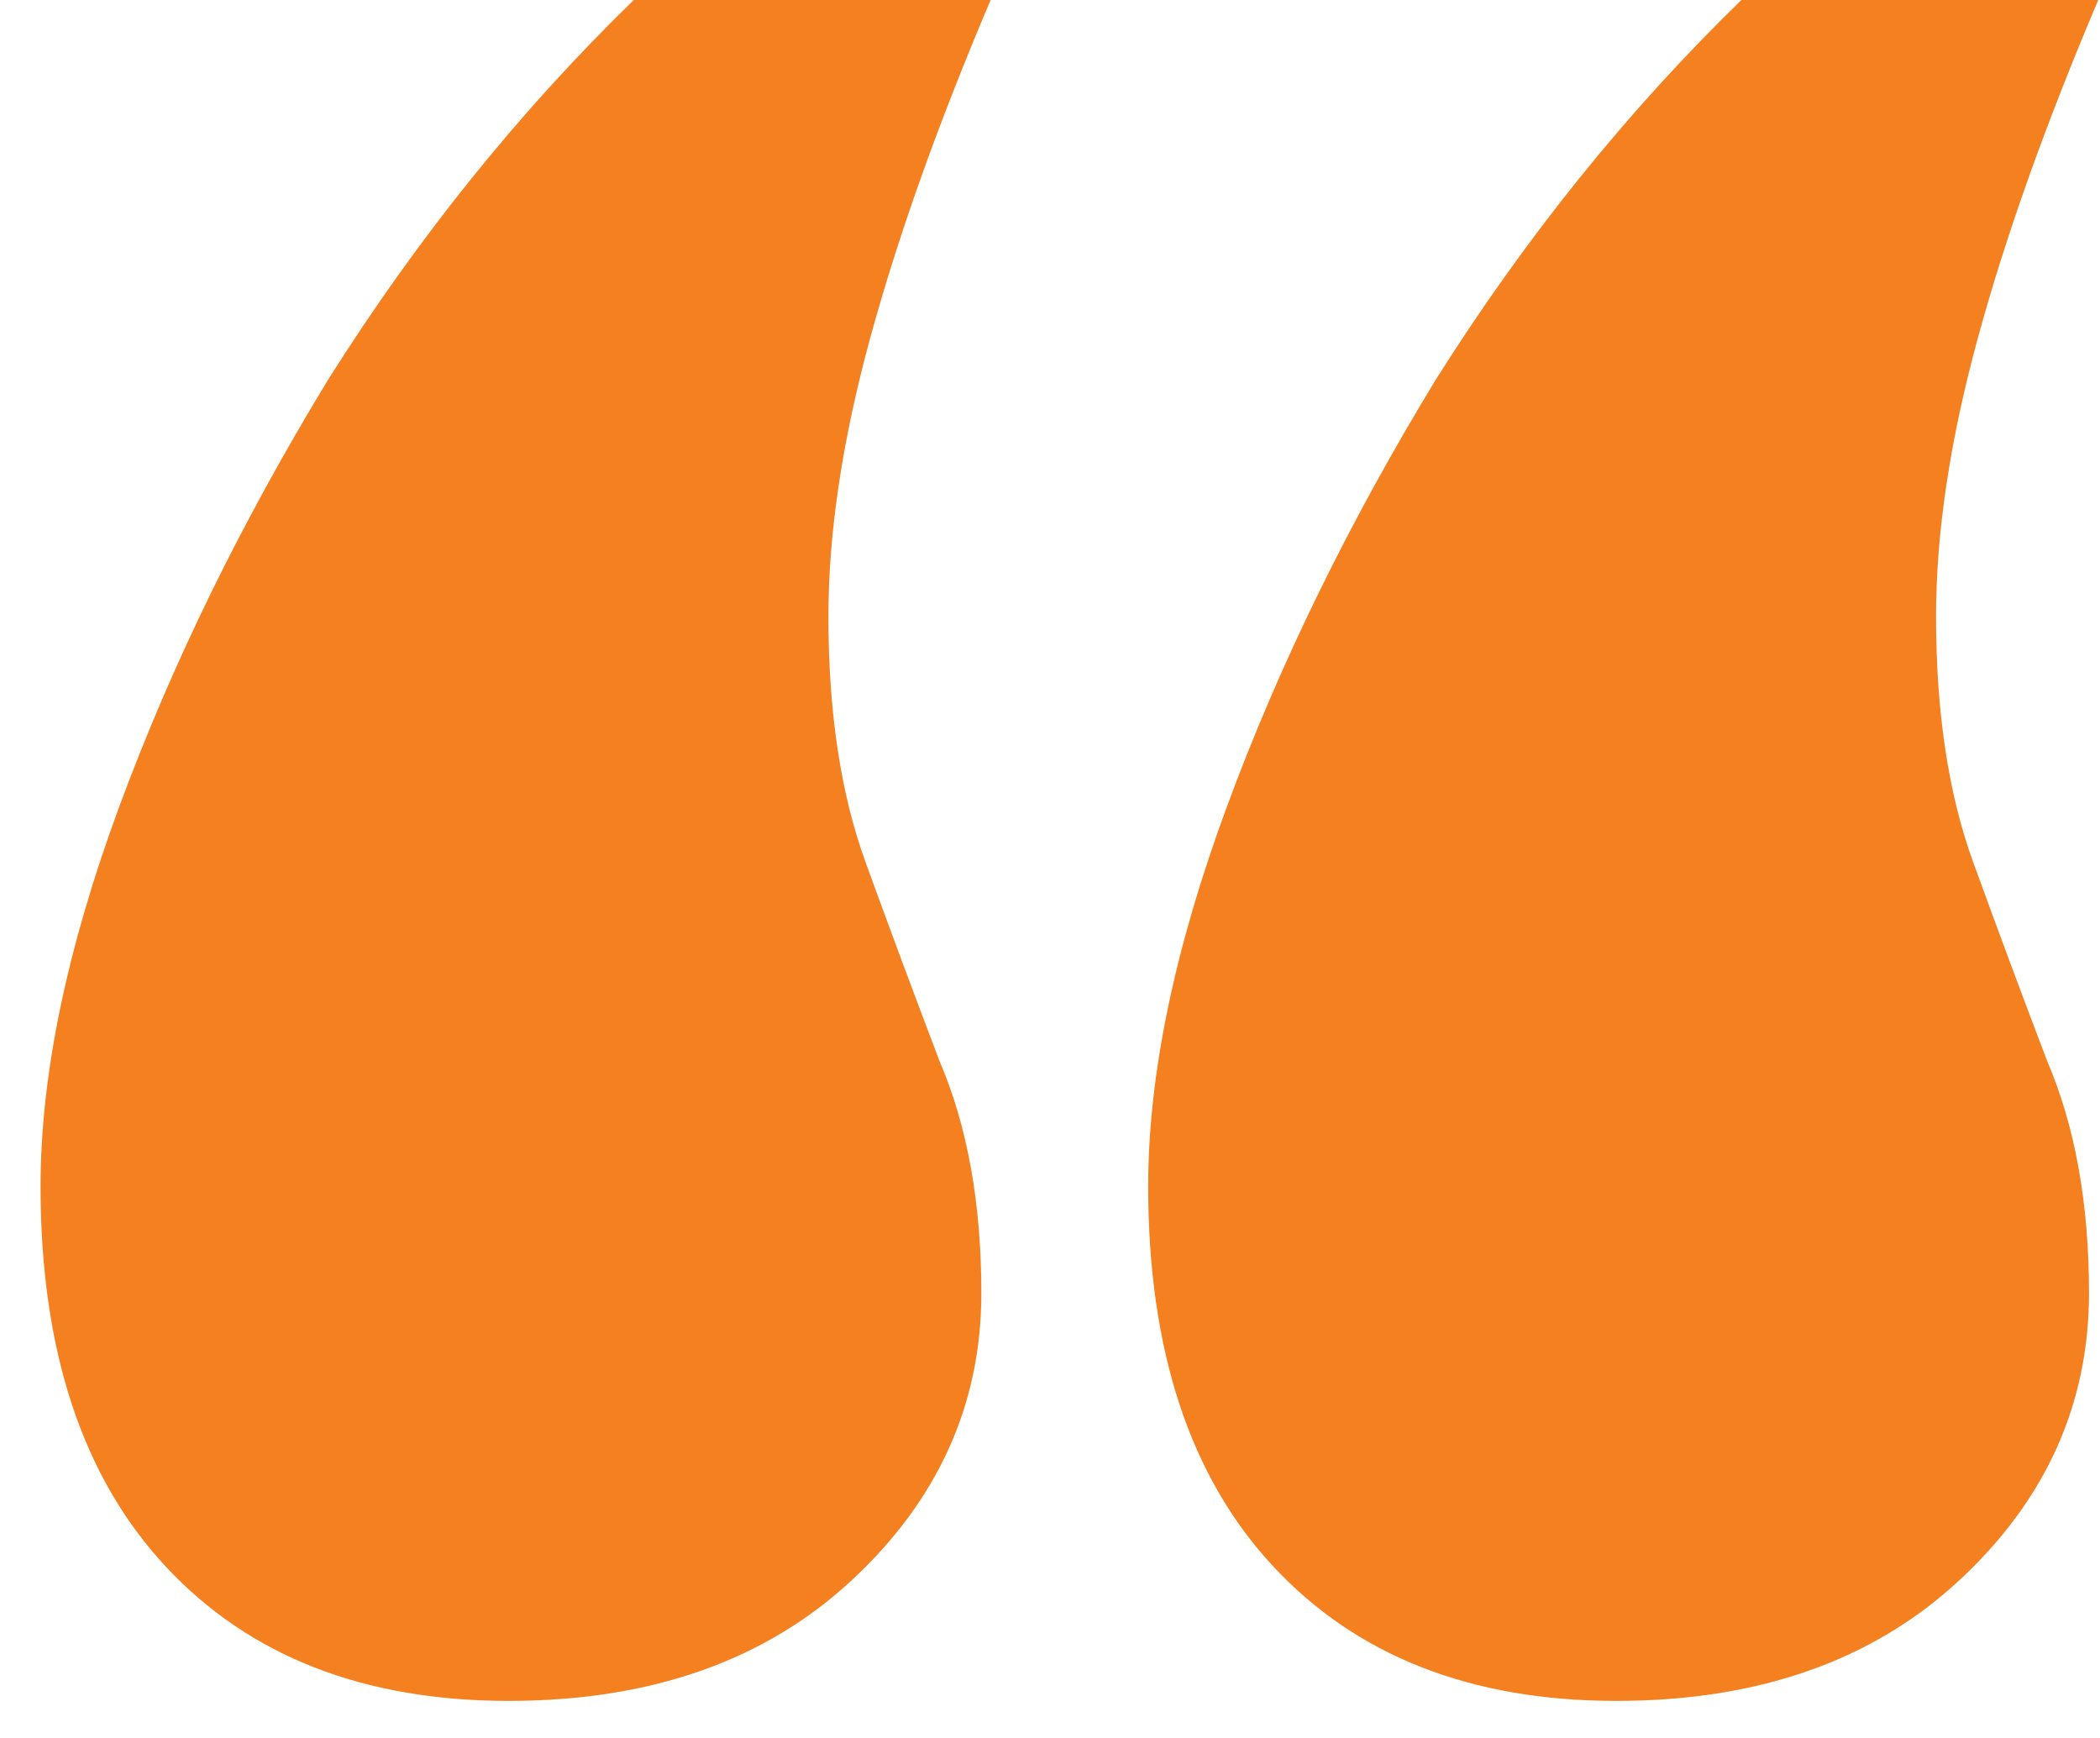
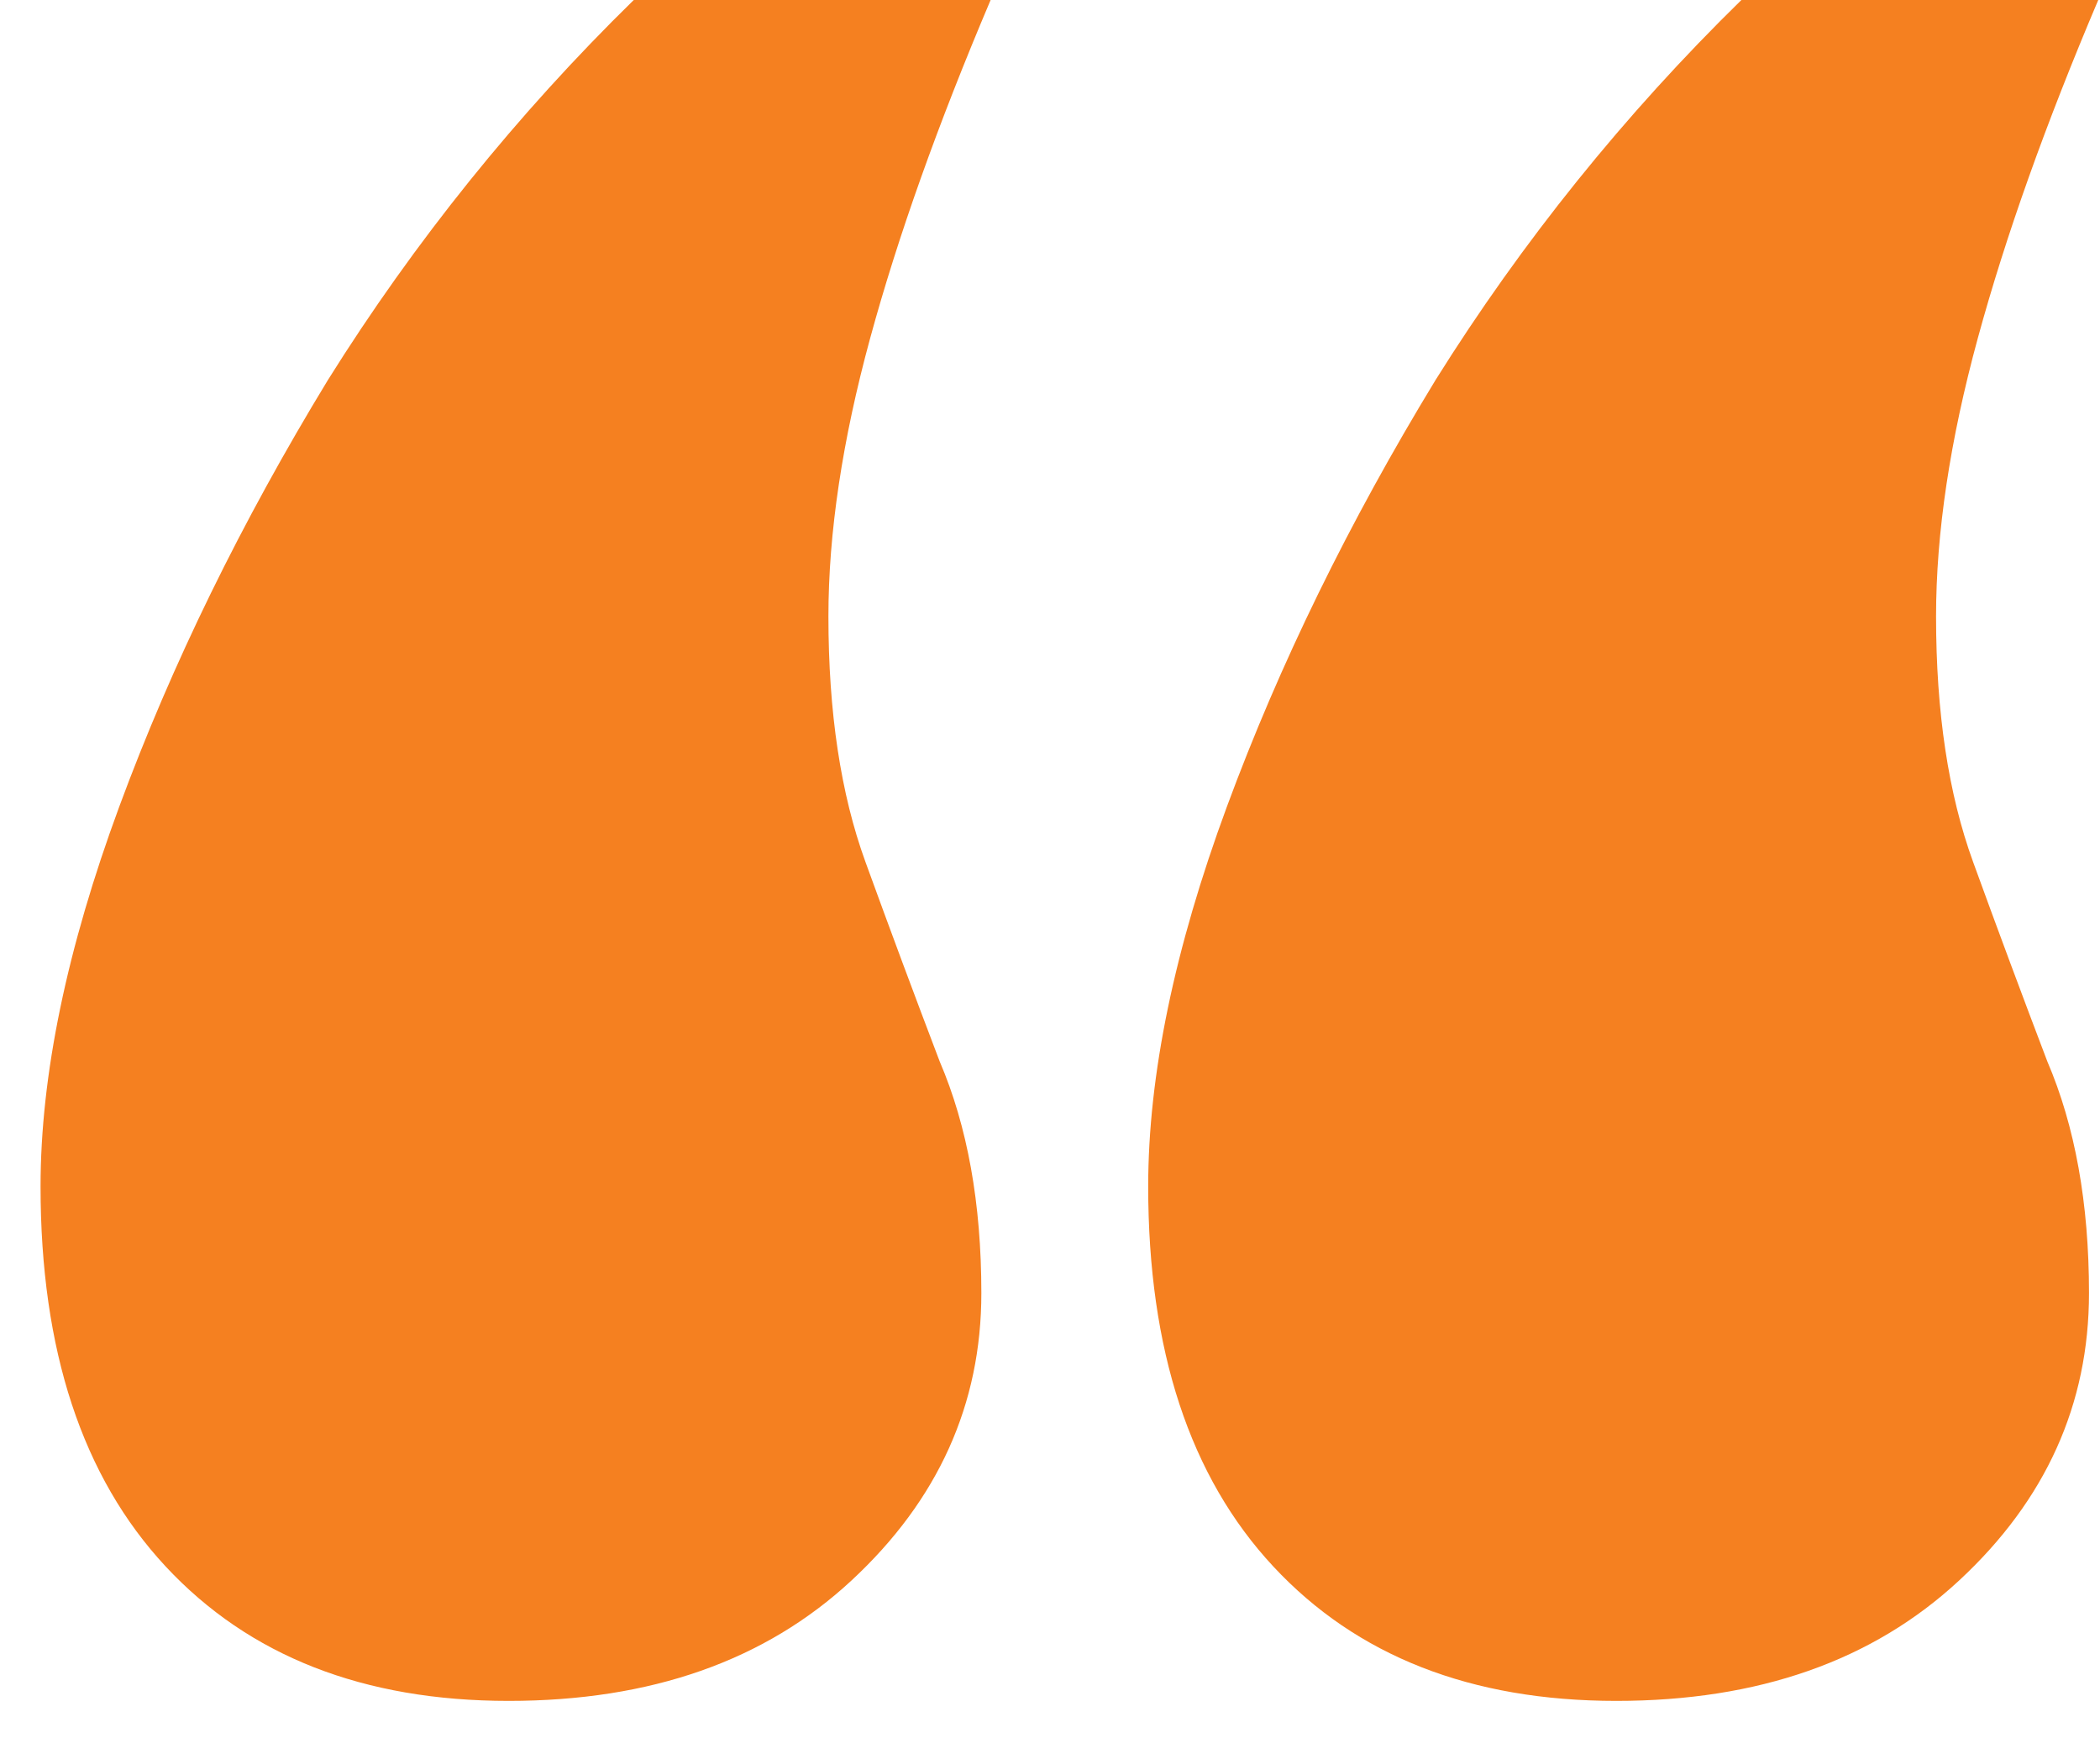
- <svg xmlns="http://www.w3.org/2000/svg" width="29" height="24" viewBox="0 0 29 24" fill="none">
-   <path d="M28.976 -3.8147e-06C28.251 1.707 27.696 3.264 27.312 4.672C26.928 6.08 26.736 7.36 26.736 8.512C26.736 9.835 26.907 10.965 27.248 11.904C27.589 12.843 27.931 13.76 28.272 14.656C28.656 15.552 28.848 16.619 28.848 17.856C28.848 19.392 28.251 20.715 27.056 21.824C25.861 22.933 24.283 23.488 22.32 23.488C20.315 23.488 18.736 22.869 17.584 21.632C16.432 20.395 15.856 18.645 15.856 16.384C15.856 14.848 16.219 13.099 16.944 11.136C17.669 9.173 18.629 7.211 19.824 5.248C21.061 3.285 22.469 1.536 24.048 -3.8147e-06H28.976ZM13.68 -3.8147e-06C12.955 1.707 12.4 3.264 12.016 4.672C11.632 6.08 11.44 7.36 11.44 8.512C11.44 9.835 11.611 10.965 11.952 11.904C12.293 12.843 12.635 13.76 12.976 14.656C13.36 15.552 13.552 16.619 13.552 17.856C13.552 19.392 12.955 20.715 11.76 21.824C10.565 22.933 8.987 23.488 7.024 23.488C5.019 23.488 3.44 22.869 2.288 21.632C1.136 20.395 0.56 18.645 0.56 16.384C0.56 14.848 0.923 13.099 1.648 11.136C2.373 9.173 3.333 7.211 4.528 5.248C5.765 3.285 7.173 1.536 8.752 -3.8147e-06H13.68Z" fill="#F58020" />
+ <svg xmlns="http://www.w3.org/2000/svg" width="29" height="24" fill="none">
+   <path d="M28.976 0c-.725 1.707-1.28 3.264-1.664 4.672-.384 1.408-.576 2.688-.576 3.84 0 1.323.17 2.453.512 3.392.341.939.683 1.856 1.024 2.752.384.896.576 1.963.576 3.2 0 1.536-.597 2.859-1.792 3.968-1.195 1.11-2.773 1.664-4.736 1.664-2.005 0-3.584-.619-4.736-1.856-1.152-1.237-1.728-2.987-1.728-5.248 0-1.536.363-3.285 1.088-5.248.725-1.963 1.685-3.925 2.88-5.888A28.452 28.452 0 0 1 24.048 0h4.928ZM13.68 0c-.725 1.707-1.28 3.264-1.664 4.672-.384 1.408-.576 2.688-.576 3.84 0 1.323.17 2.453.512 3.392.341.939.683 1.856 1.024 2.752.384.896.576 1.963.576 3.2 0 1.536-.597 2.859-1.792 3.968-1.195 1.11-2.773 1.664-4.736 1.664-2.005 0-3.584-.619-4.736-1.856C1.136 20.395.56 18.645.56 16.384c0-1.536.363-3.285 1.088-5.248.725-1.963 1.685-3.925 2.88-5.888A28.455 28.455 0 0 1 8.752 0h4.928Z" fill="#F58020" />
</svg>
